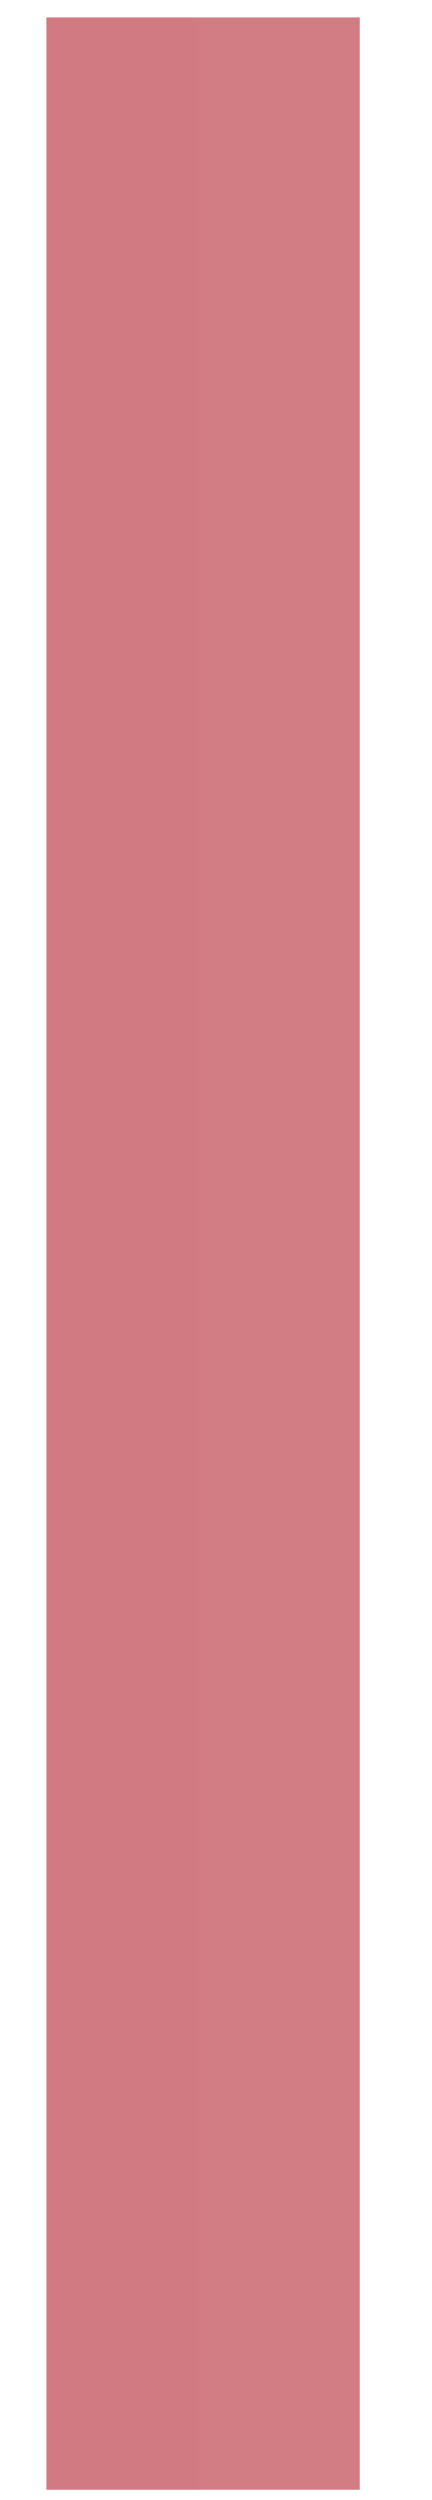
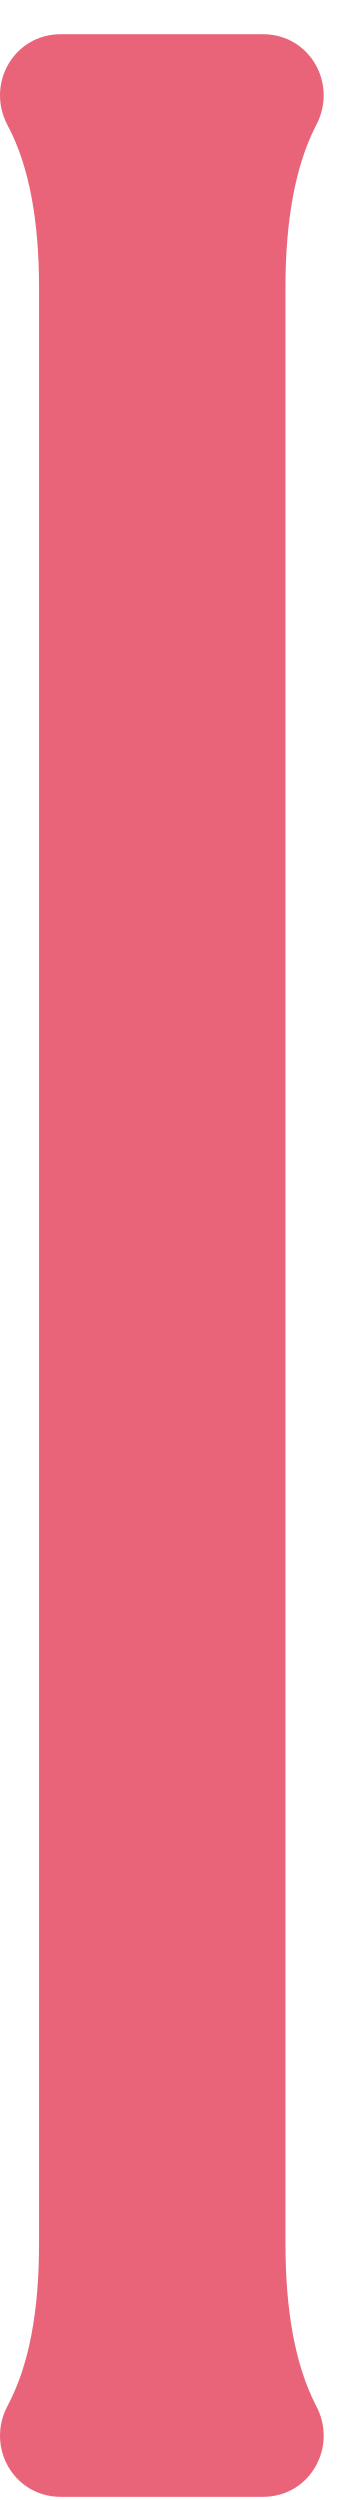
- <svg xmlns="http://www.w3.org/2000/svg" width="5" height="29" viewBox="0 0 5 29" fill="none">
-   <path id="Vector" d="M0.538 28.881V0.202H4.173V28.881H0.538Z" fill="url(#paint0_linear_239_401)" />
-   <defs>
-     <linearGradient id="paint0_linear_239_401" x1="-83.311" y1="37.306" x2="46.031" y2="37.306" gradientUnits="userSpaceOnUse">
-       <stop stop-color="#EA6479" />
-       <stop offset="1" stop-color="#C58686" />
-     </linearGradient>
-   </defs>
+ <svg xmlns="http://www.w3.org/2000/svg" width="9" height="65" viewBox="0 0 9 65" fill="none">
+   <path d="M7.422 7.478V58.33C7.422 60.108 7.684 61.483 8.19 62.493C8.19 62.513 8.21 62.513 8.21 62.534C8.796 63.605 8.068 64.918 6.836 64.918H1.581C0.348 64.918 -0.38 63.605 0.206 62.534C0.206 62.513 0.226 62.513 0.226 62.493C0.752 61.483 1.015 60.108 1.015 58.33V7.478C1.015 5.719 0.752 4.325 0.226 3.314C0.226 3.314 0.206 3.294 0.206 3.274C-0.38 2.202 0.348 0.889 1.581 0.889H6.836C8.068 0.889 8.796 2.202 8.21 3.274C8.21 3.294 8.19 3.294 8.19 3.314C7.684 4.325 7.422 5.719 7.422 7.478Z" fill="#EA6479" />
</svg>
